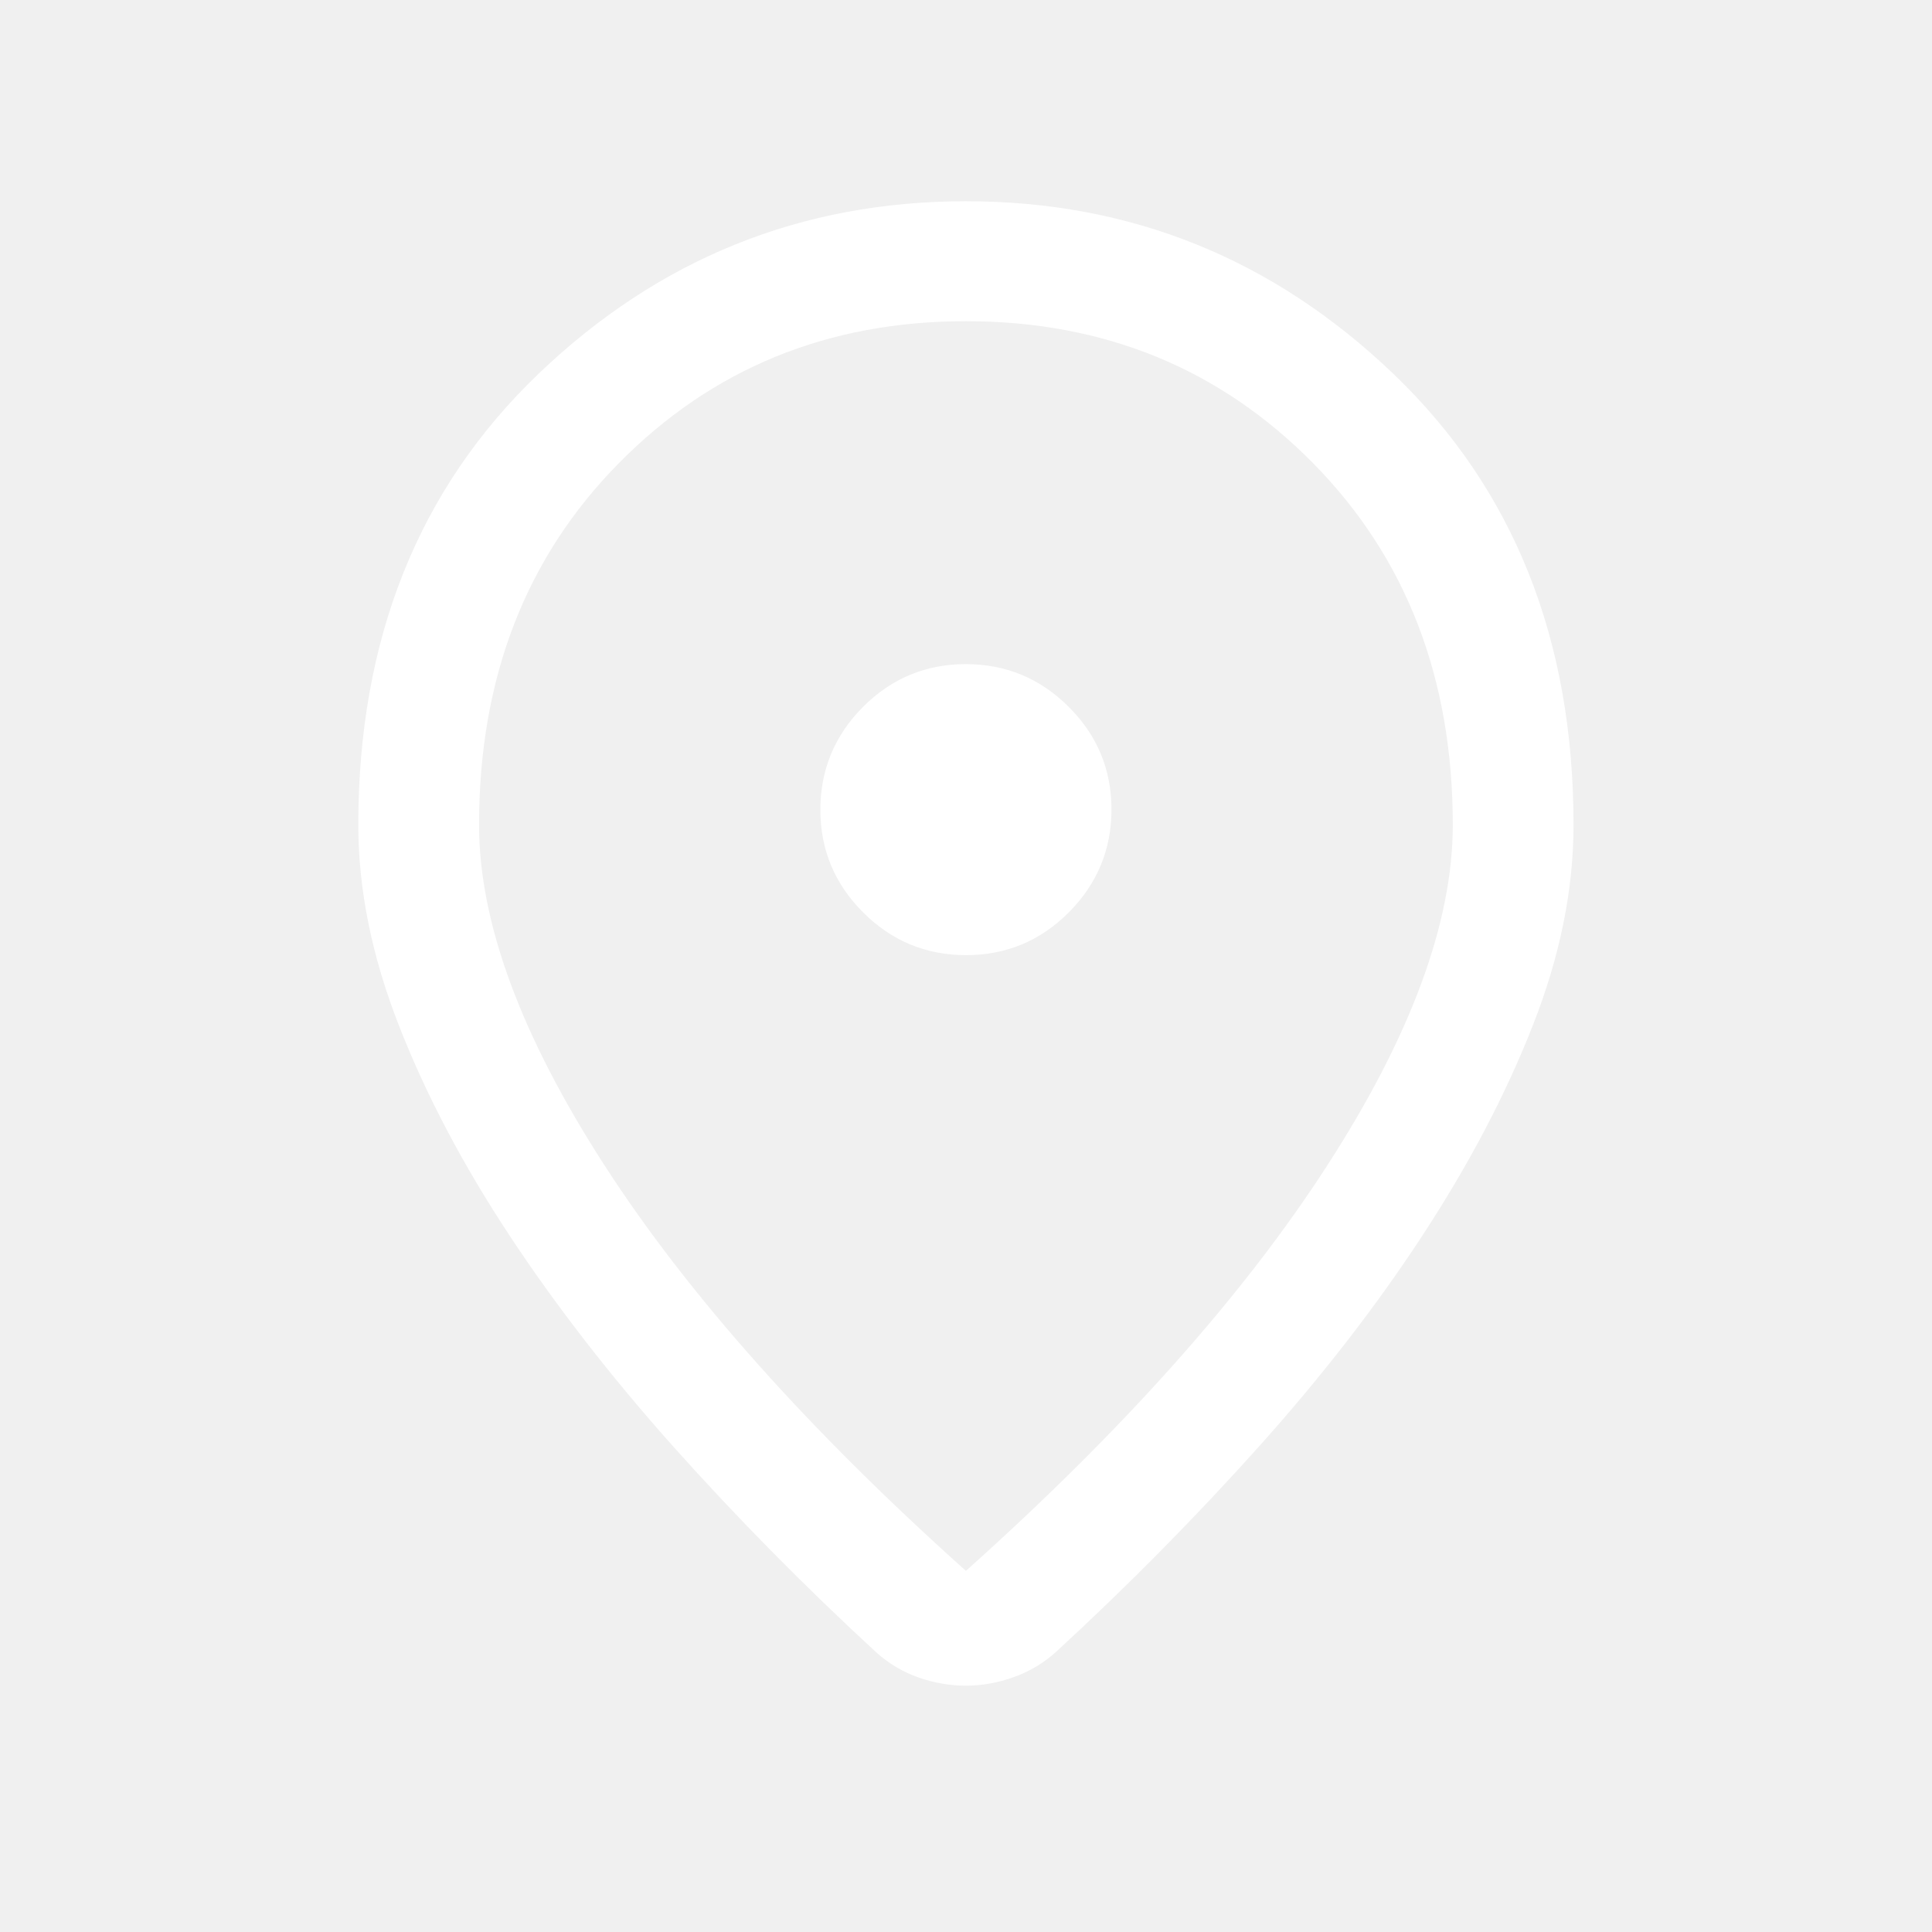
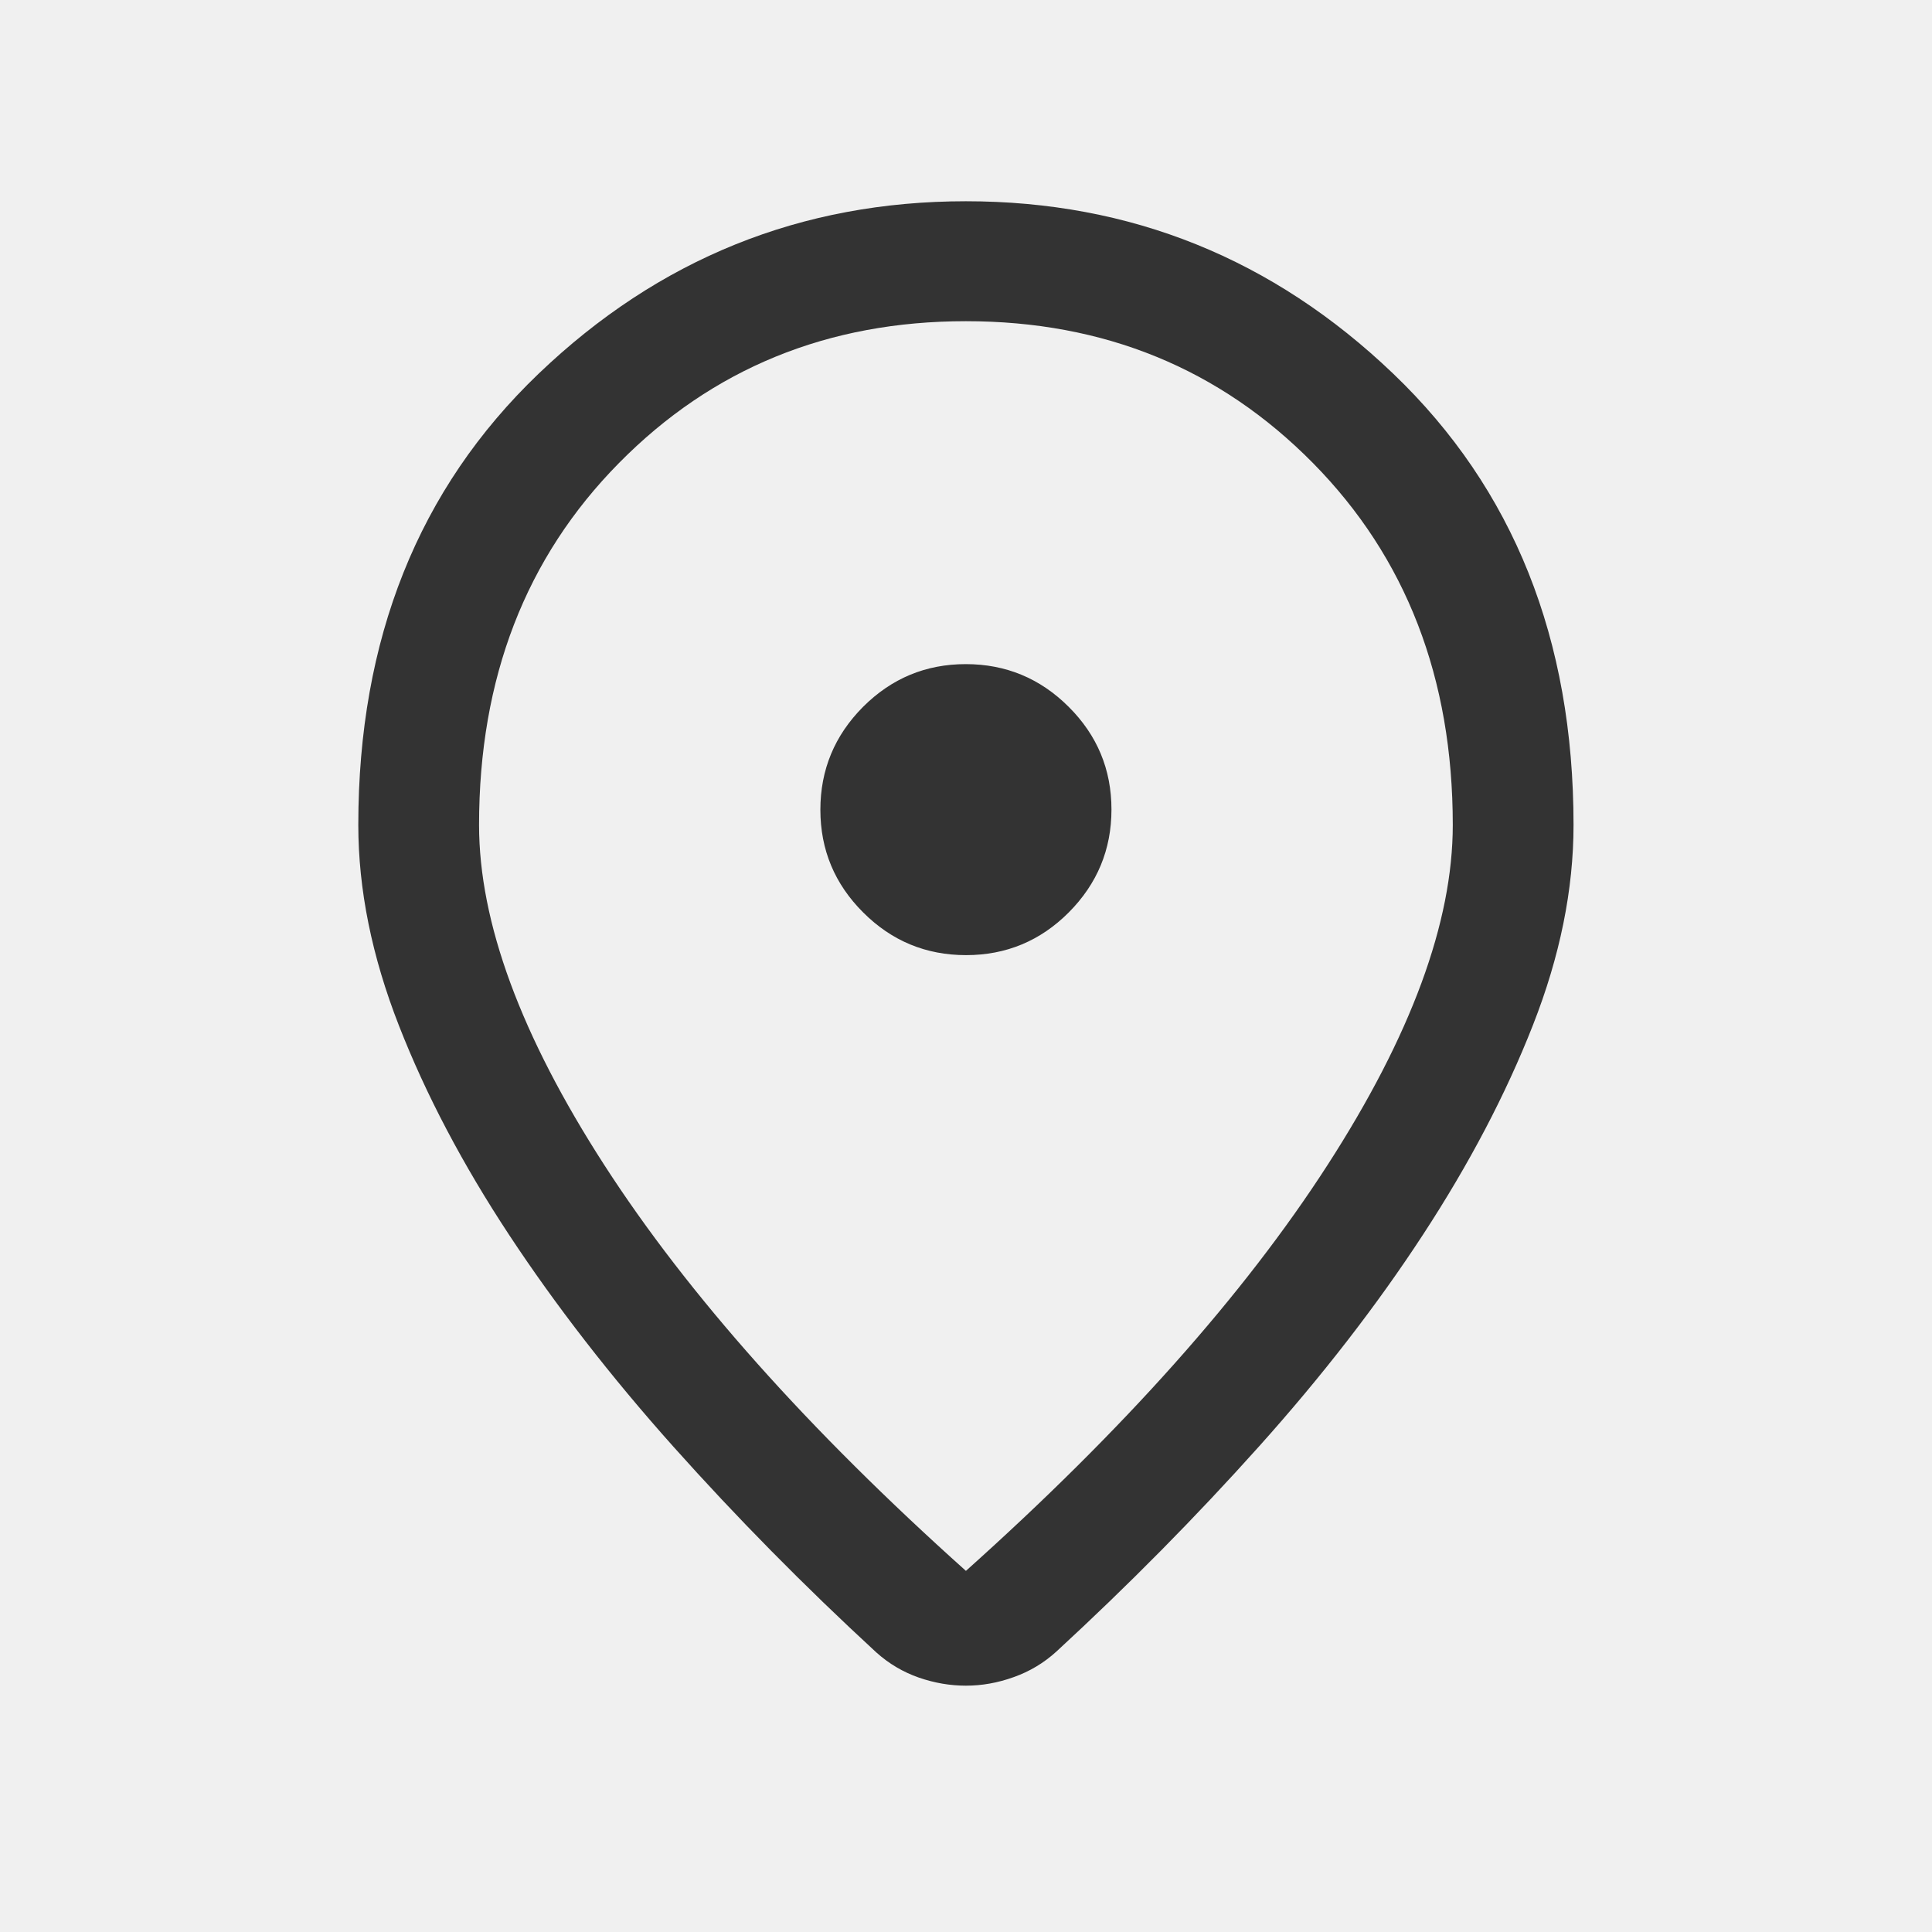
<svg xmlns="http://www.w3.org/2000/svg" width="24" height="24" viewBox="0 0 24 24" fill="none">
-   <path d="M11.999 19.514C13.956 17.762 15.453 16.082 16.49 14.474C17.528 12.866 18.047 11.457 18.047 10.248C18.047 8.425 17.468 6.926 16.31 5.752C15.151 4.578 13.714 3.99 11.999 3.99C10.284 3.99 8.847 4.578 7.689 5.752C6.53 6.926 5.951 8.425 5.951 10.248C5.951 11.457 6.47 12.866 7.508 14.474C8.546 16.082 10.043 17.762 11.999 19.514ZM11.999 20.94C11.804 20.94 11.61 20.907 11.415 20.84C11.22 20.772 11.043 20.668 10.886 20.527C9.988 19.7 9.149 18.848 8.366 17.972C7.584 17.096 6.905 16.22 6.327 15.344C5.75 14.469 5.292 13.601 4.956 12.741C4.619 11.88 4.451 11.049 4.451 10.248C4.451 7.94 5.198 6.072 6.69 4.643C8.183 3.214 9.953 2.5 11.999 2.5C14.045 2.5 15.815 3.214 17.308 4.643C18.801 6.072 19.547 7.94 19.547 10.248C19.547 11.049 19.379 11.879 19.042 12.736C18.706 13.593 18.25 14.461 17.676 15.339C17.102 16.218 16.423 17.094 15.641 17.967C14.859 18.84 14.02 19.69 13.122 20.517C12.967 20.658 12.79 20.764 12.592 20.834C12.395 20.905 12.197 20.94 11.999 20.94ZM12.001 11.865C12.498 11.865 12.924 11.688 13.277 11.334C13.63 10.979 13.807 10.553 13.807 10.056C13.807 9.559 13.63 9.133 13.275 8.78C12.921 8.427 12.495 8.25 11.997 8.25C11.5 8.25 11.075 8.427 10.721 8.781C10.368 9.136 10.191 9.562 10.191 10.059C10.191 10.557 10.369 10.982 10.723 11.335C11.077 11.689 11.503 11.865 12.001 11.865Z" fill="white" />
+   <path d="M11.999 19.514C13.956 17.762 15.453 16.082 16.49 14.474C17.528 12.866 18.047 11.457 18.047 10.248C18.047 8.425 17.468 6.926 16.31 5.752C15.151 4.578 13.714 3.99 11.999 3.99C10.284 3.99 8.847 4.578 7.689 5.752C6.53 6.926 5.951 8.425 5.951 10.248C5.951 11.457 6.47 12.866 7.508 14.474C8.546 16.082 10.043 17.762 11.999 19.514ZM11.999 20.94C11.804 20.94 11.61 20.907 11.415 20.84C11.22 20.772 11.043 20.668 10.886 20.527C9.988 19.7 9.149 18.848 8.366 17.972C7.584 17.096 6.905 16.22 6.327 15.344C5.75 14.469 5.292 13.601 4.956 12.741C4.619 11.88 4.451 11.049 4.451 10.248C4.451 7.94 5.198 6.072 6.69 4.643C8.183 3.214 9.953 2.5 11.999 2.5C14.045 2.5 15.815 3.214 17.308 4.643C18.801 6.072 19.547 7.94 19.547 10.248C19.547 11.049 19.379 11.879 19.042 12.736C18.706 13.593 18.25 14.461 17.676 15.339C17.102 16.218 16.423 17.094 15.641 17.967C14.859 18.84 14.02 19.69 13.122 20.517C12.967 20.658 12.79 20.764 12.592 20.834C12.395 20.905 12.197 20.94 11.999 20.94ZM12.001 11.865C12.498 11.865 12.924 11.688 13.277 11.334C13.63 10.979 13.807 10.553 13.807 10.056C13.807 9.559 13.63 9.133 13.275 8.78C12.921 8.427 12.495 8.25 11.997 8.25C11.5 8.25 11.075 8.427 10.721 8.781C10.368 9.136 10.191 9.562 10.191 10.059C10.191 10.557 10.369 10.982 10.723 11.335C11.077 11.689 11.503 11.865 12.001 11.865Z" fill="#333333" />
</svg>
